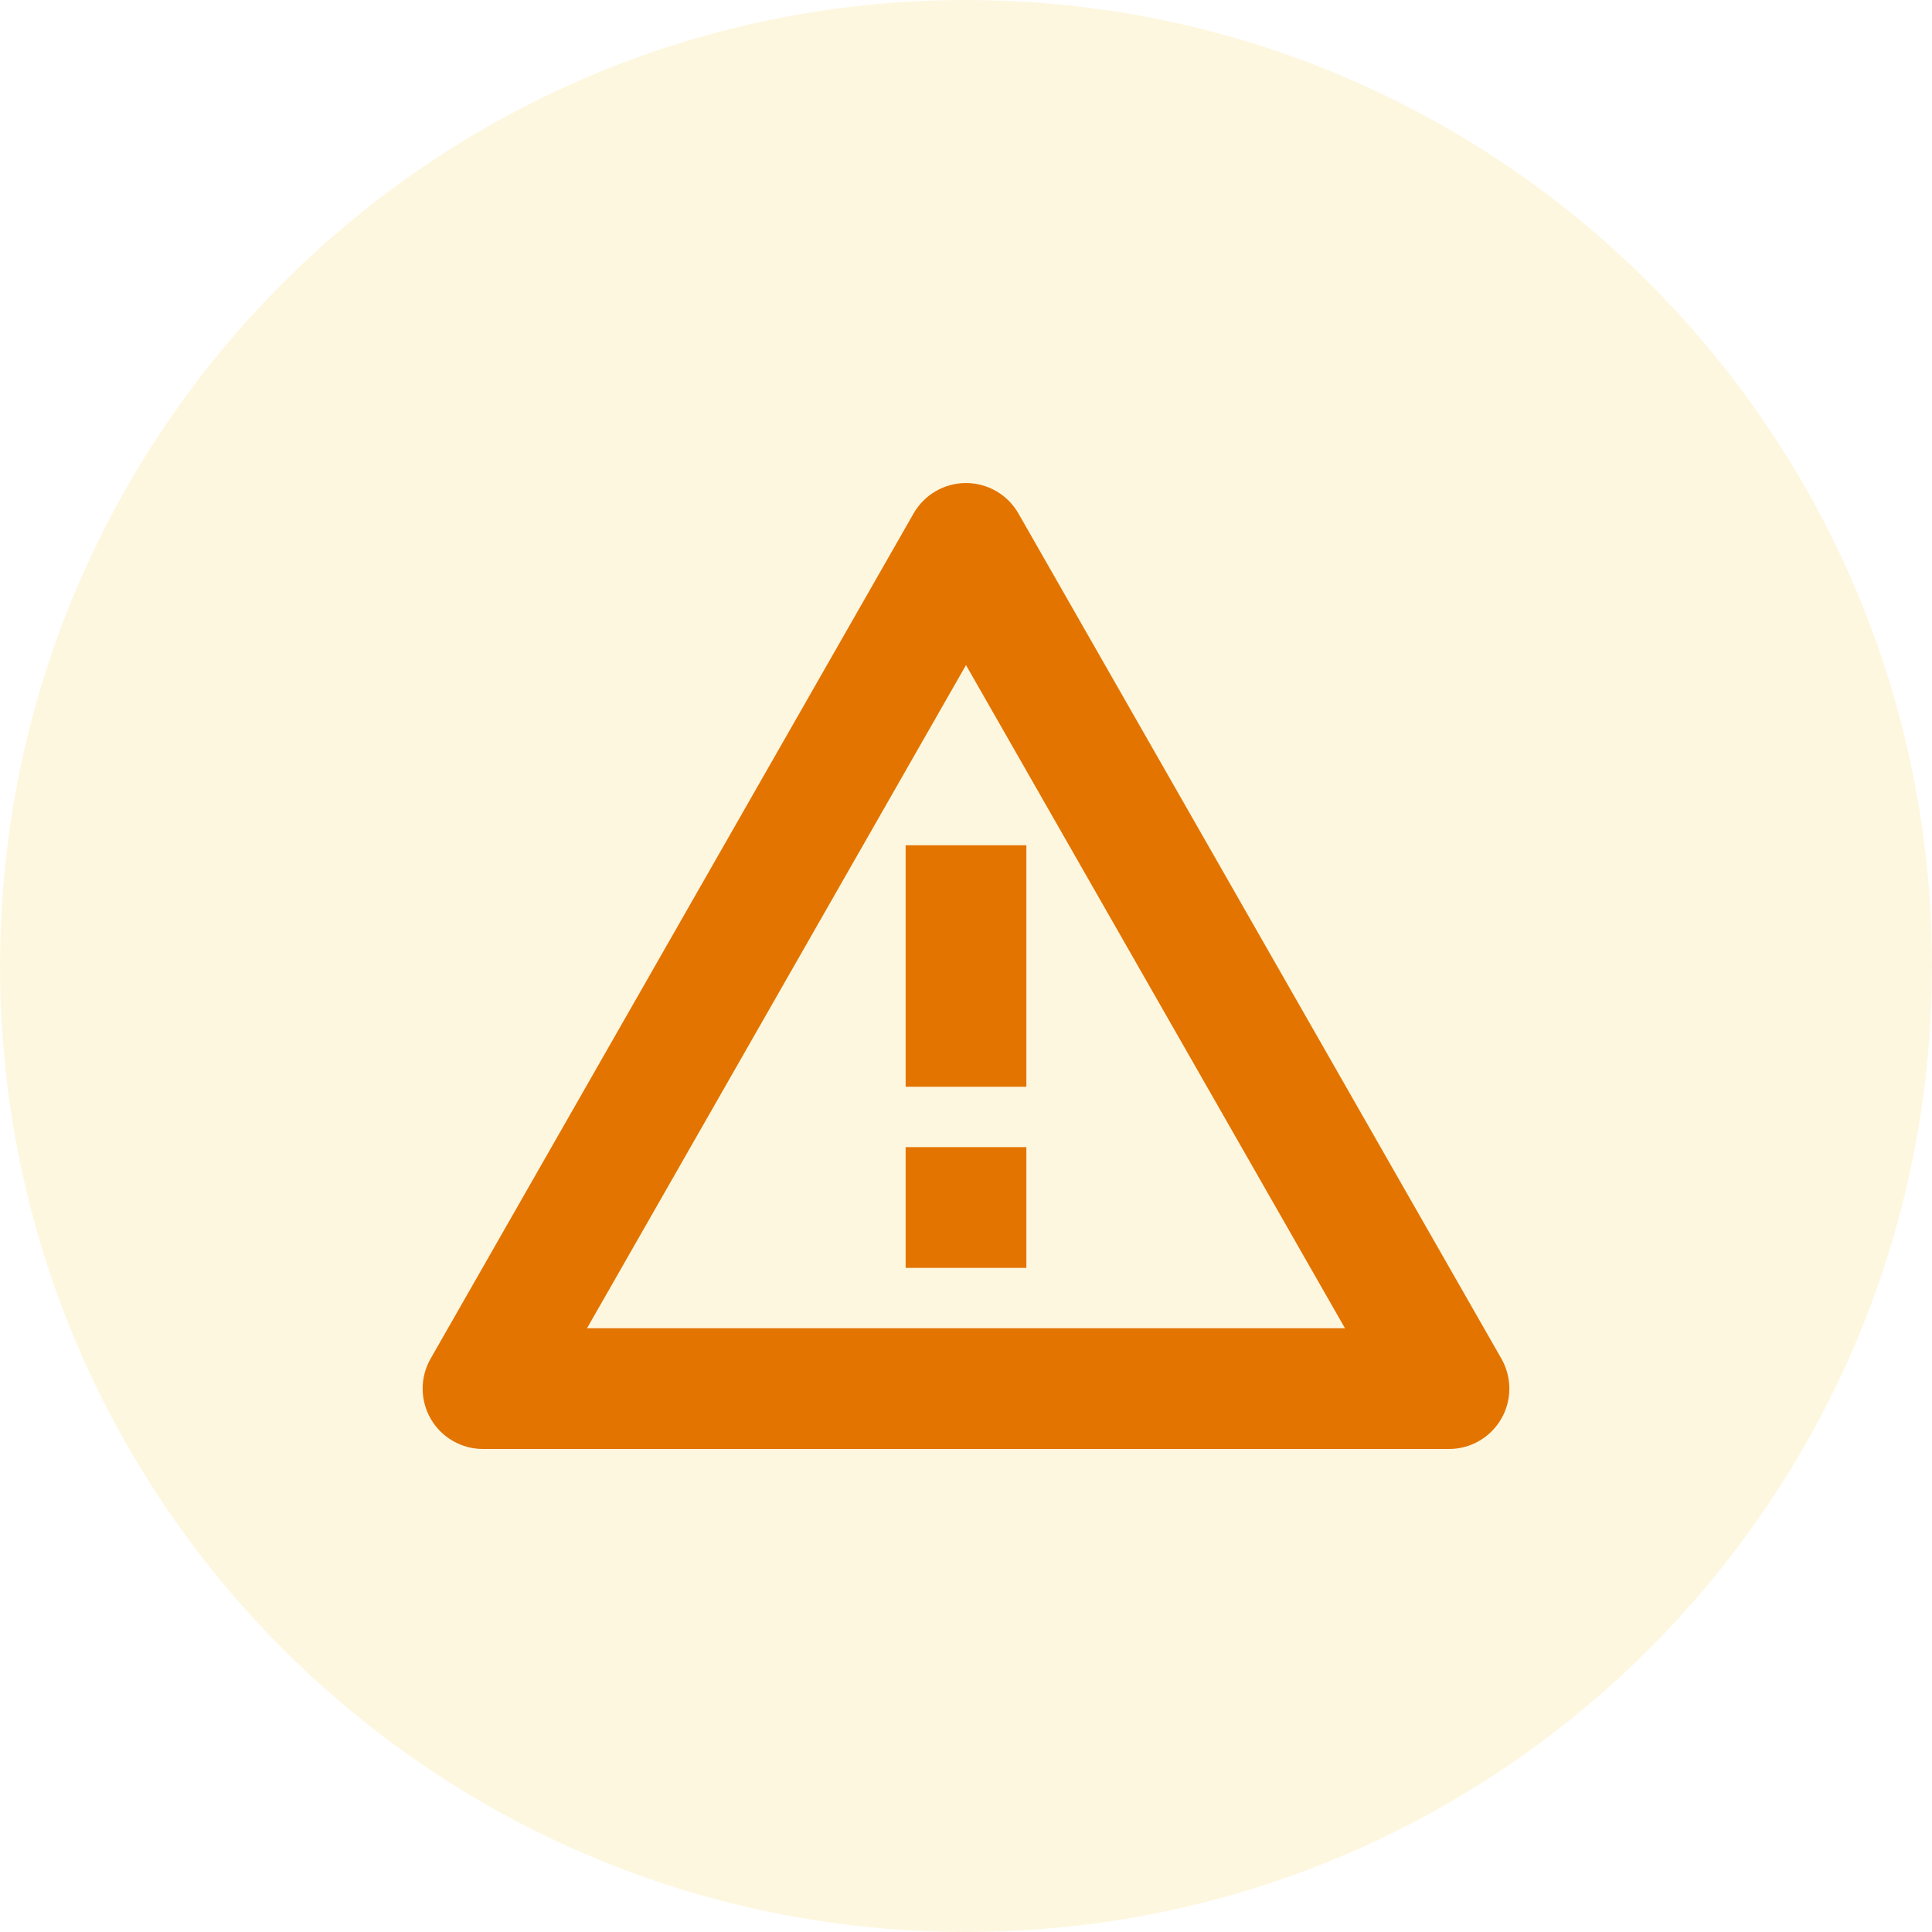
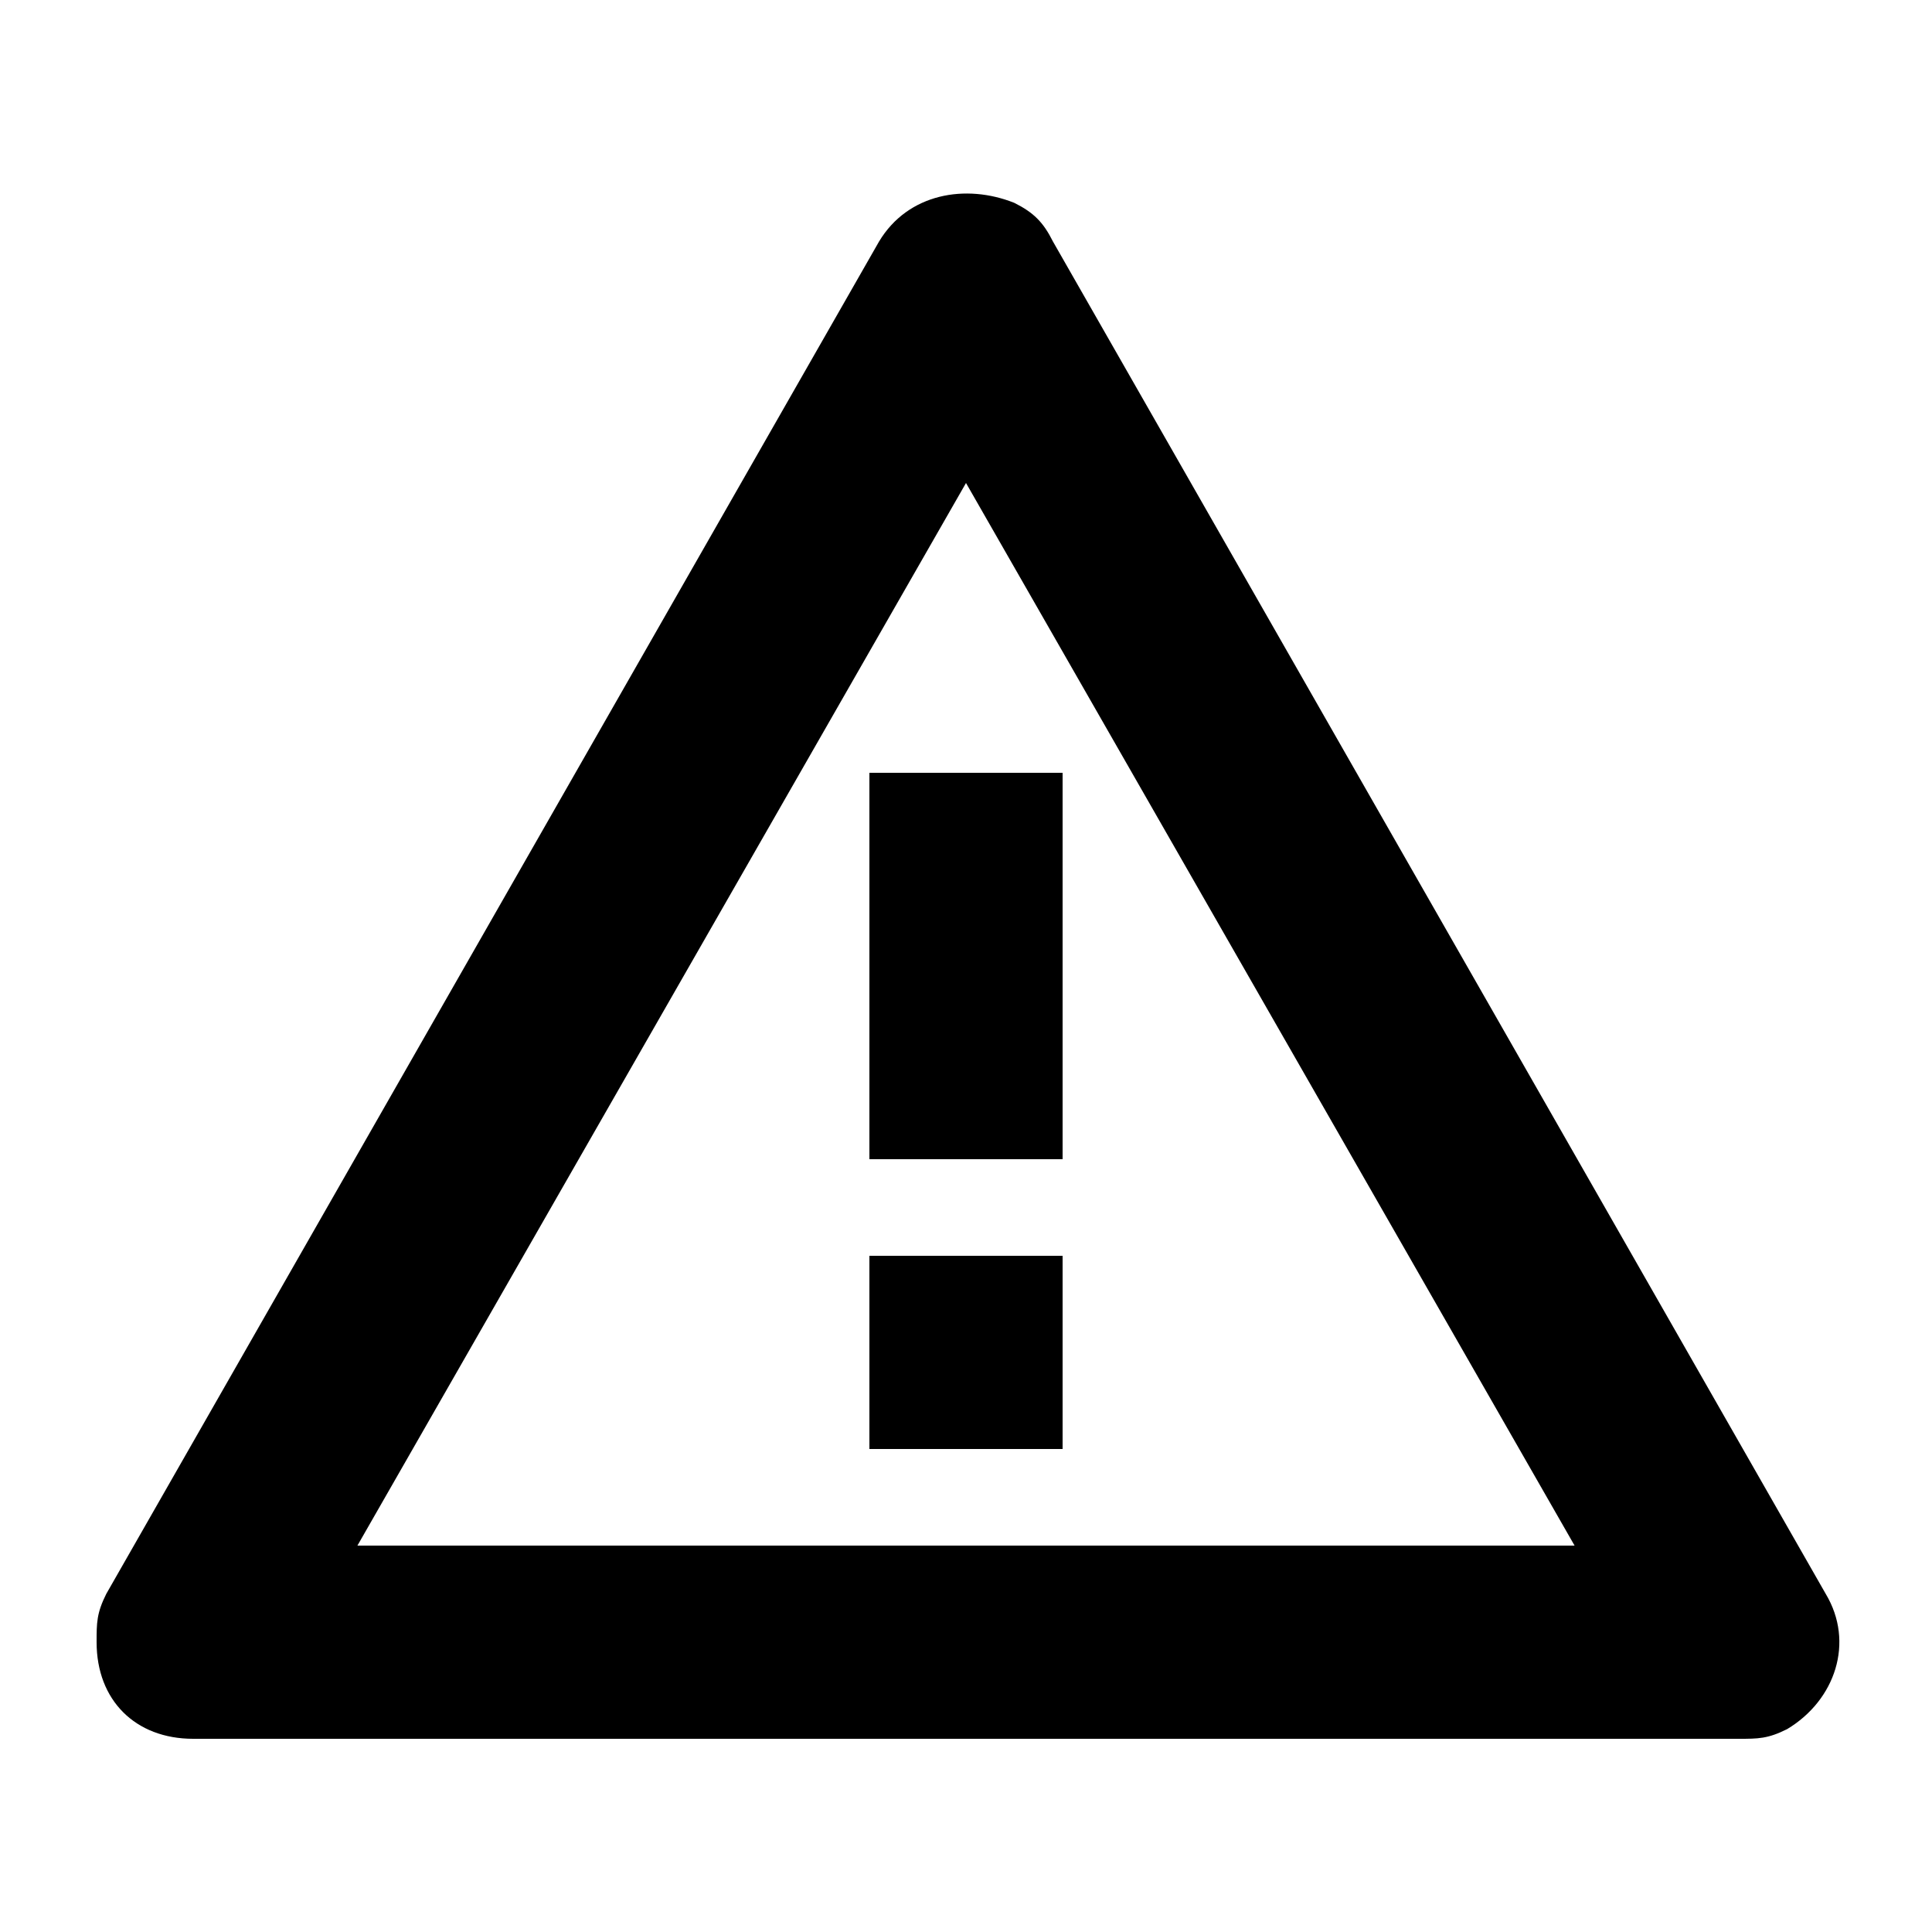
- <svg xmlns="http://www.w3.org/2000/svg" width="32" height="32" fill="none">
-   <path fill-rule="evenodd" clip-rule="evenodd" d="M14.4 16h3.2V9.6h-3.2V16zM16 3.2C8.934 3.2 3.2 8.934 3.2 16c0 7.066 5.734 12.8 12.8 12.8 7.066 0 12.8-5.734 12.8-12.8 0-7.066-5.734-12.8-12.8-12.8zm0 22.4c-5.292 0-9.6-4.308-9.6-9.6s4.308-9.6 9.6-9.6 9.6 4.308 9.6 9.6-4.308 9.6-9.6 9.6zm-1.6-3.2h3.2v-3.2h-3.2v3.2z" fill="#202124" />
-   <circle cx="16" cy="16" r="16" fill="#FEF7E0" />
-   <path d="M15 18h2v-4h-2v4zM17 21h-2v-2h2v2z" fill="#E37400" />
-   <path fill-rule="evenodd" clip-rule="evenodd" d="M15.132 8.504a1 1 0 011.736 0l8 14A1 1 0 0124 24H8a1 1 0 01-.868-1.496l8-14zM16 11.016L9.723 22h12.554L16 11.016z" fill="#E37400" />
+ <svg xmlns="http://www.w3.org/2000/svg" xml:space="preserve" style="enable-background:new 0 0 20 20" viewBox="0 0 20 20">
+   <path d="M9 12h2V8H9v4zm2 3H9v-2h2v2z" />
+   <path d="M9.1 2.5c.3-.5.9-.6 1.4-.4.2.1.3.2.4.4l8 14c.3.5.1 1.1-.4 1.4-.2.1-.3.1-.5.1H2c-.6 0-1-.4-1-1 0-.2 0-.3.1-.5l8-14zM10 5 3.7 16h12.6L10 5z" style="fill-rule:evenodd;clip-rule:evenodd" />
</svg>
